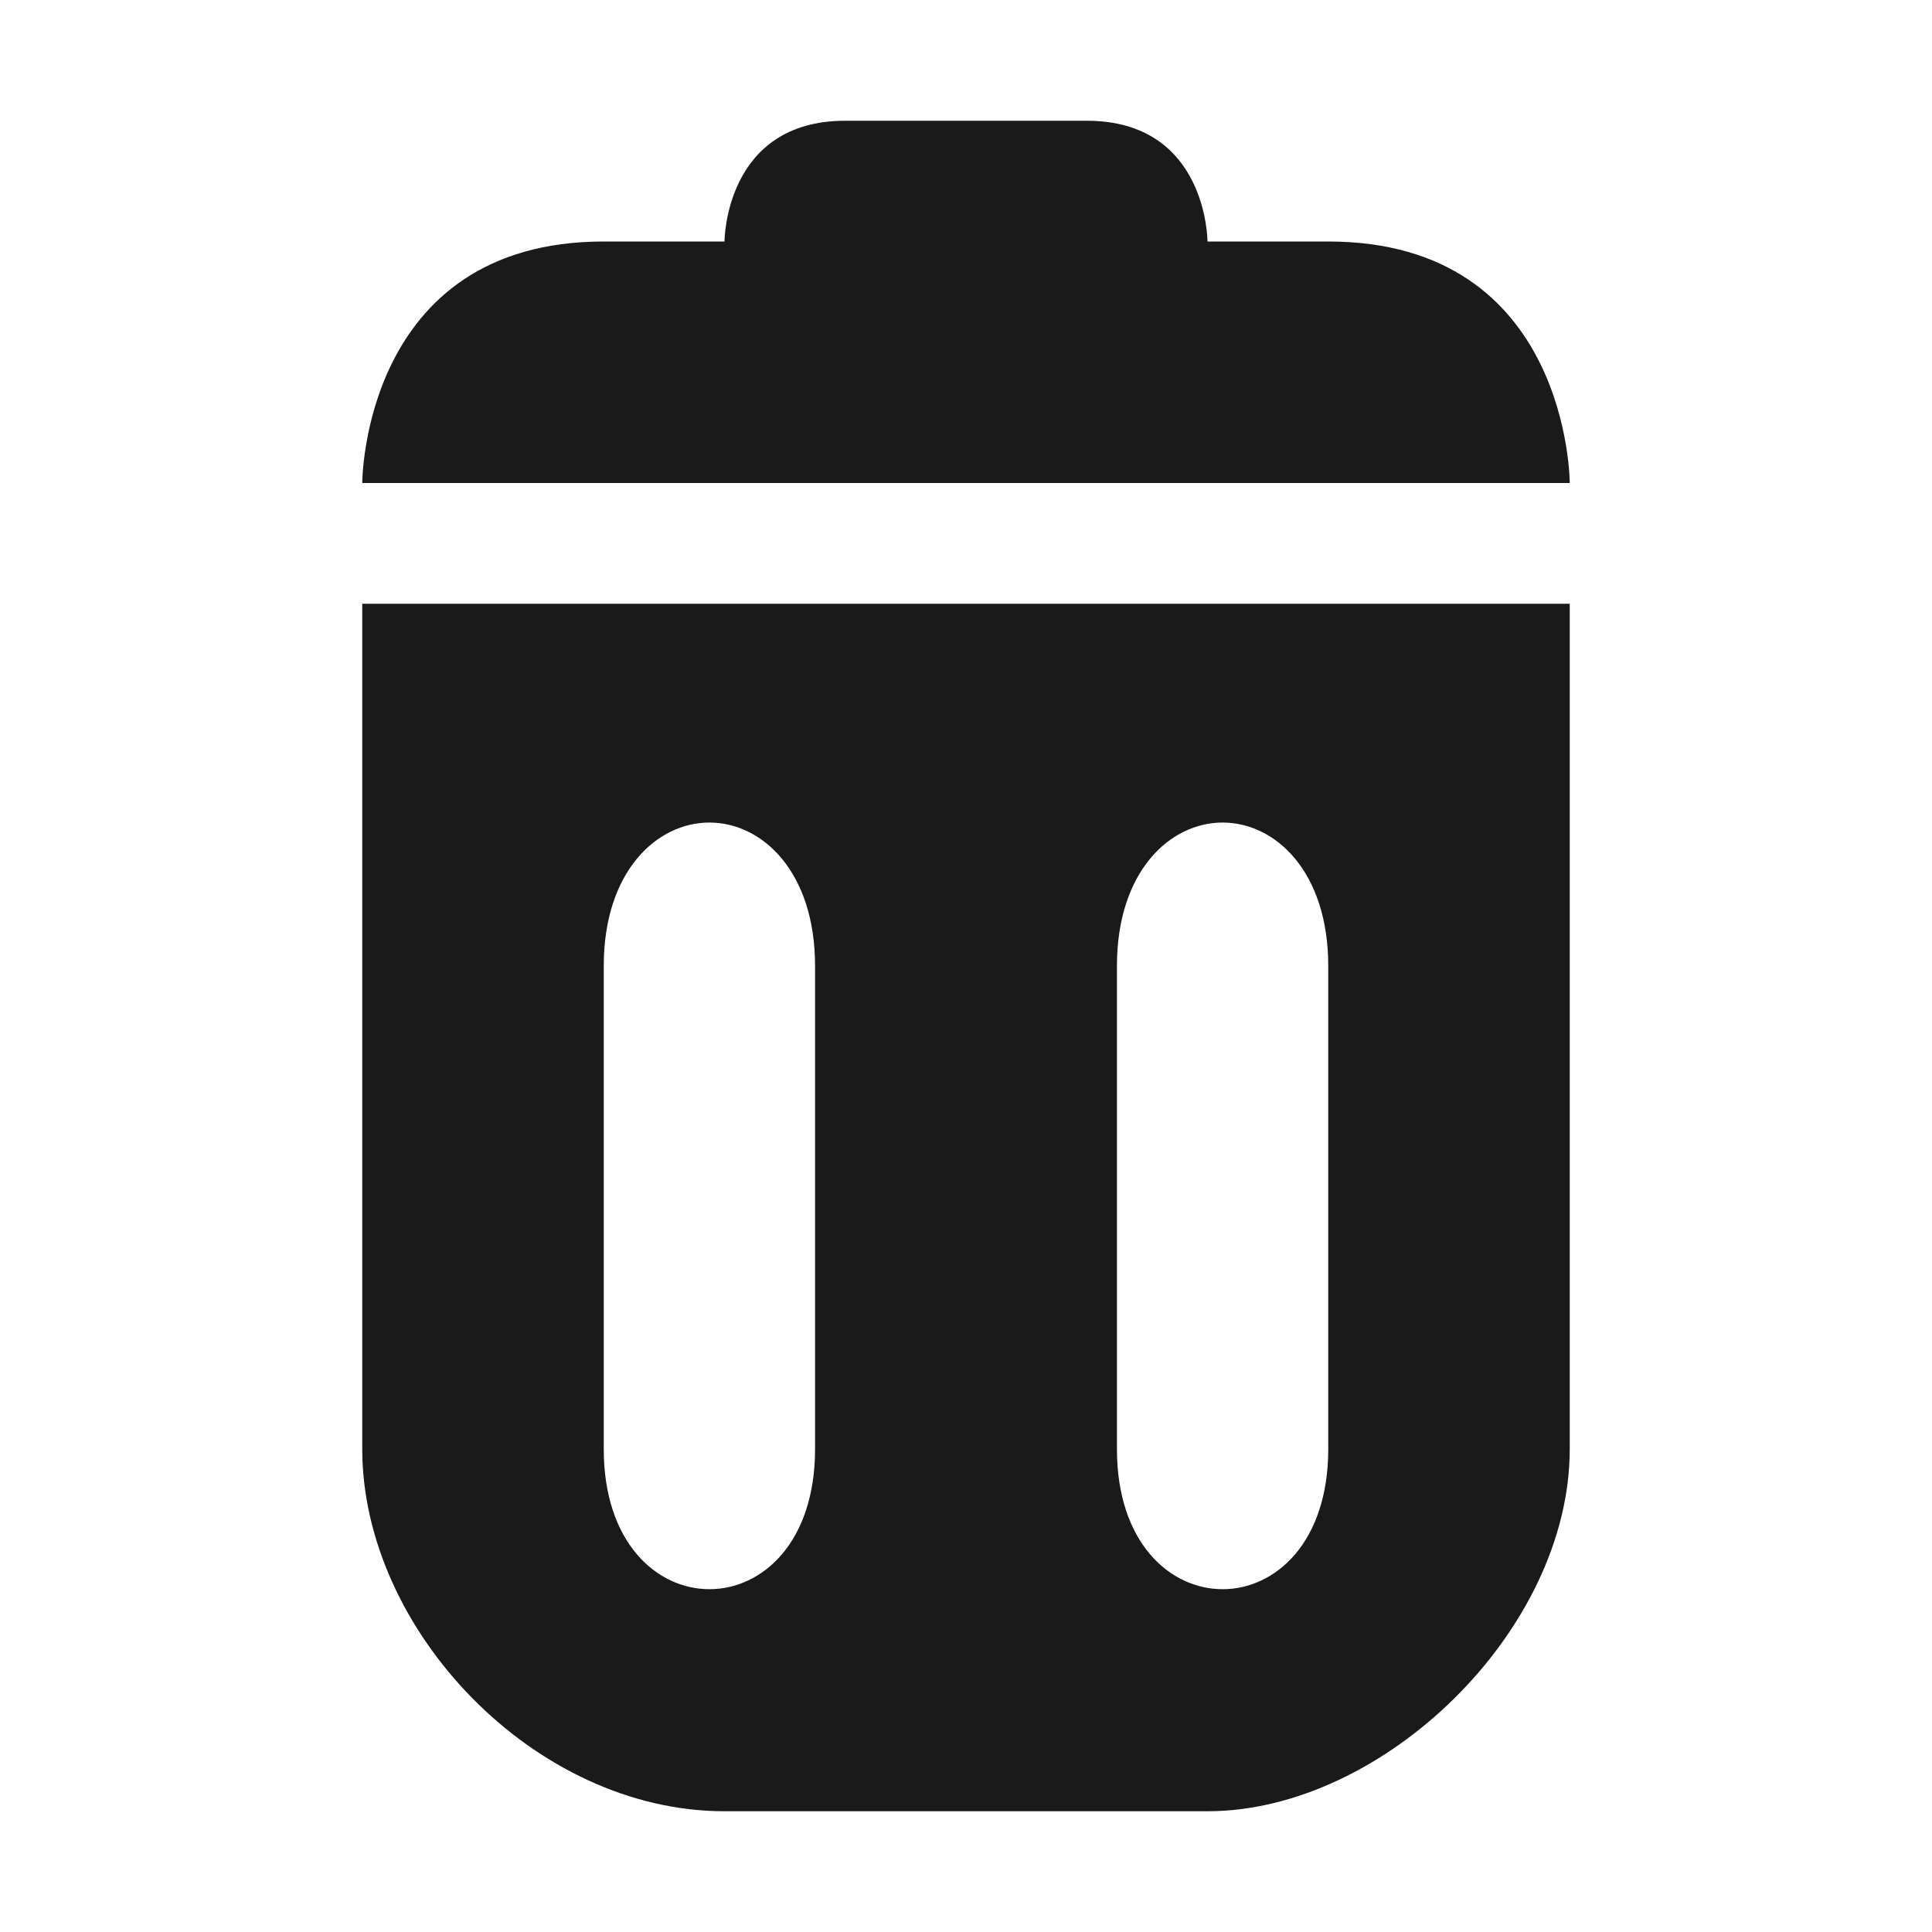
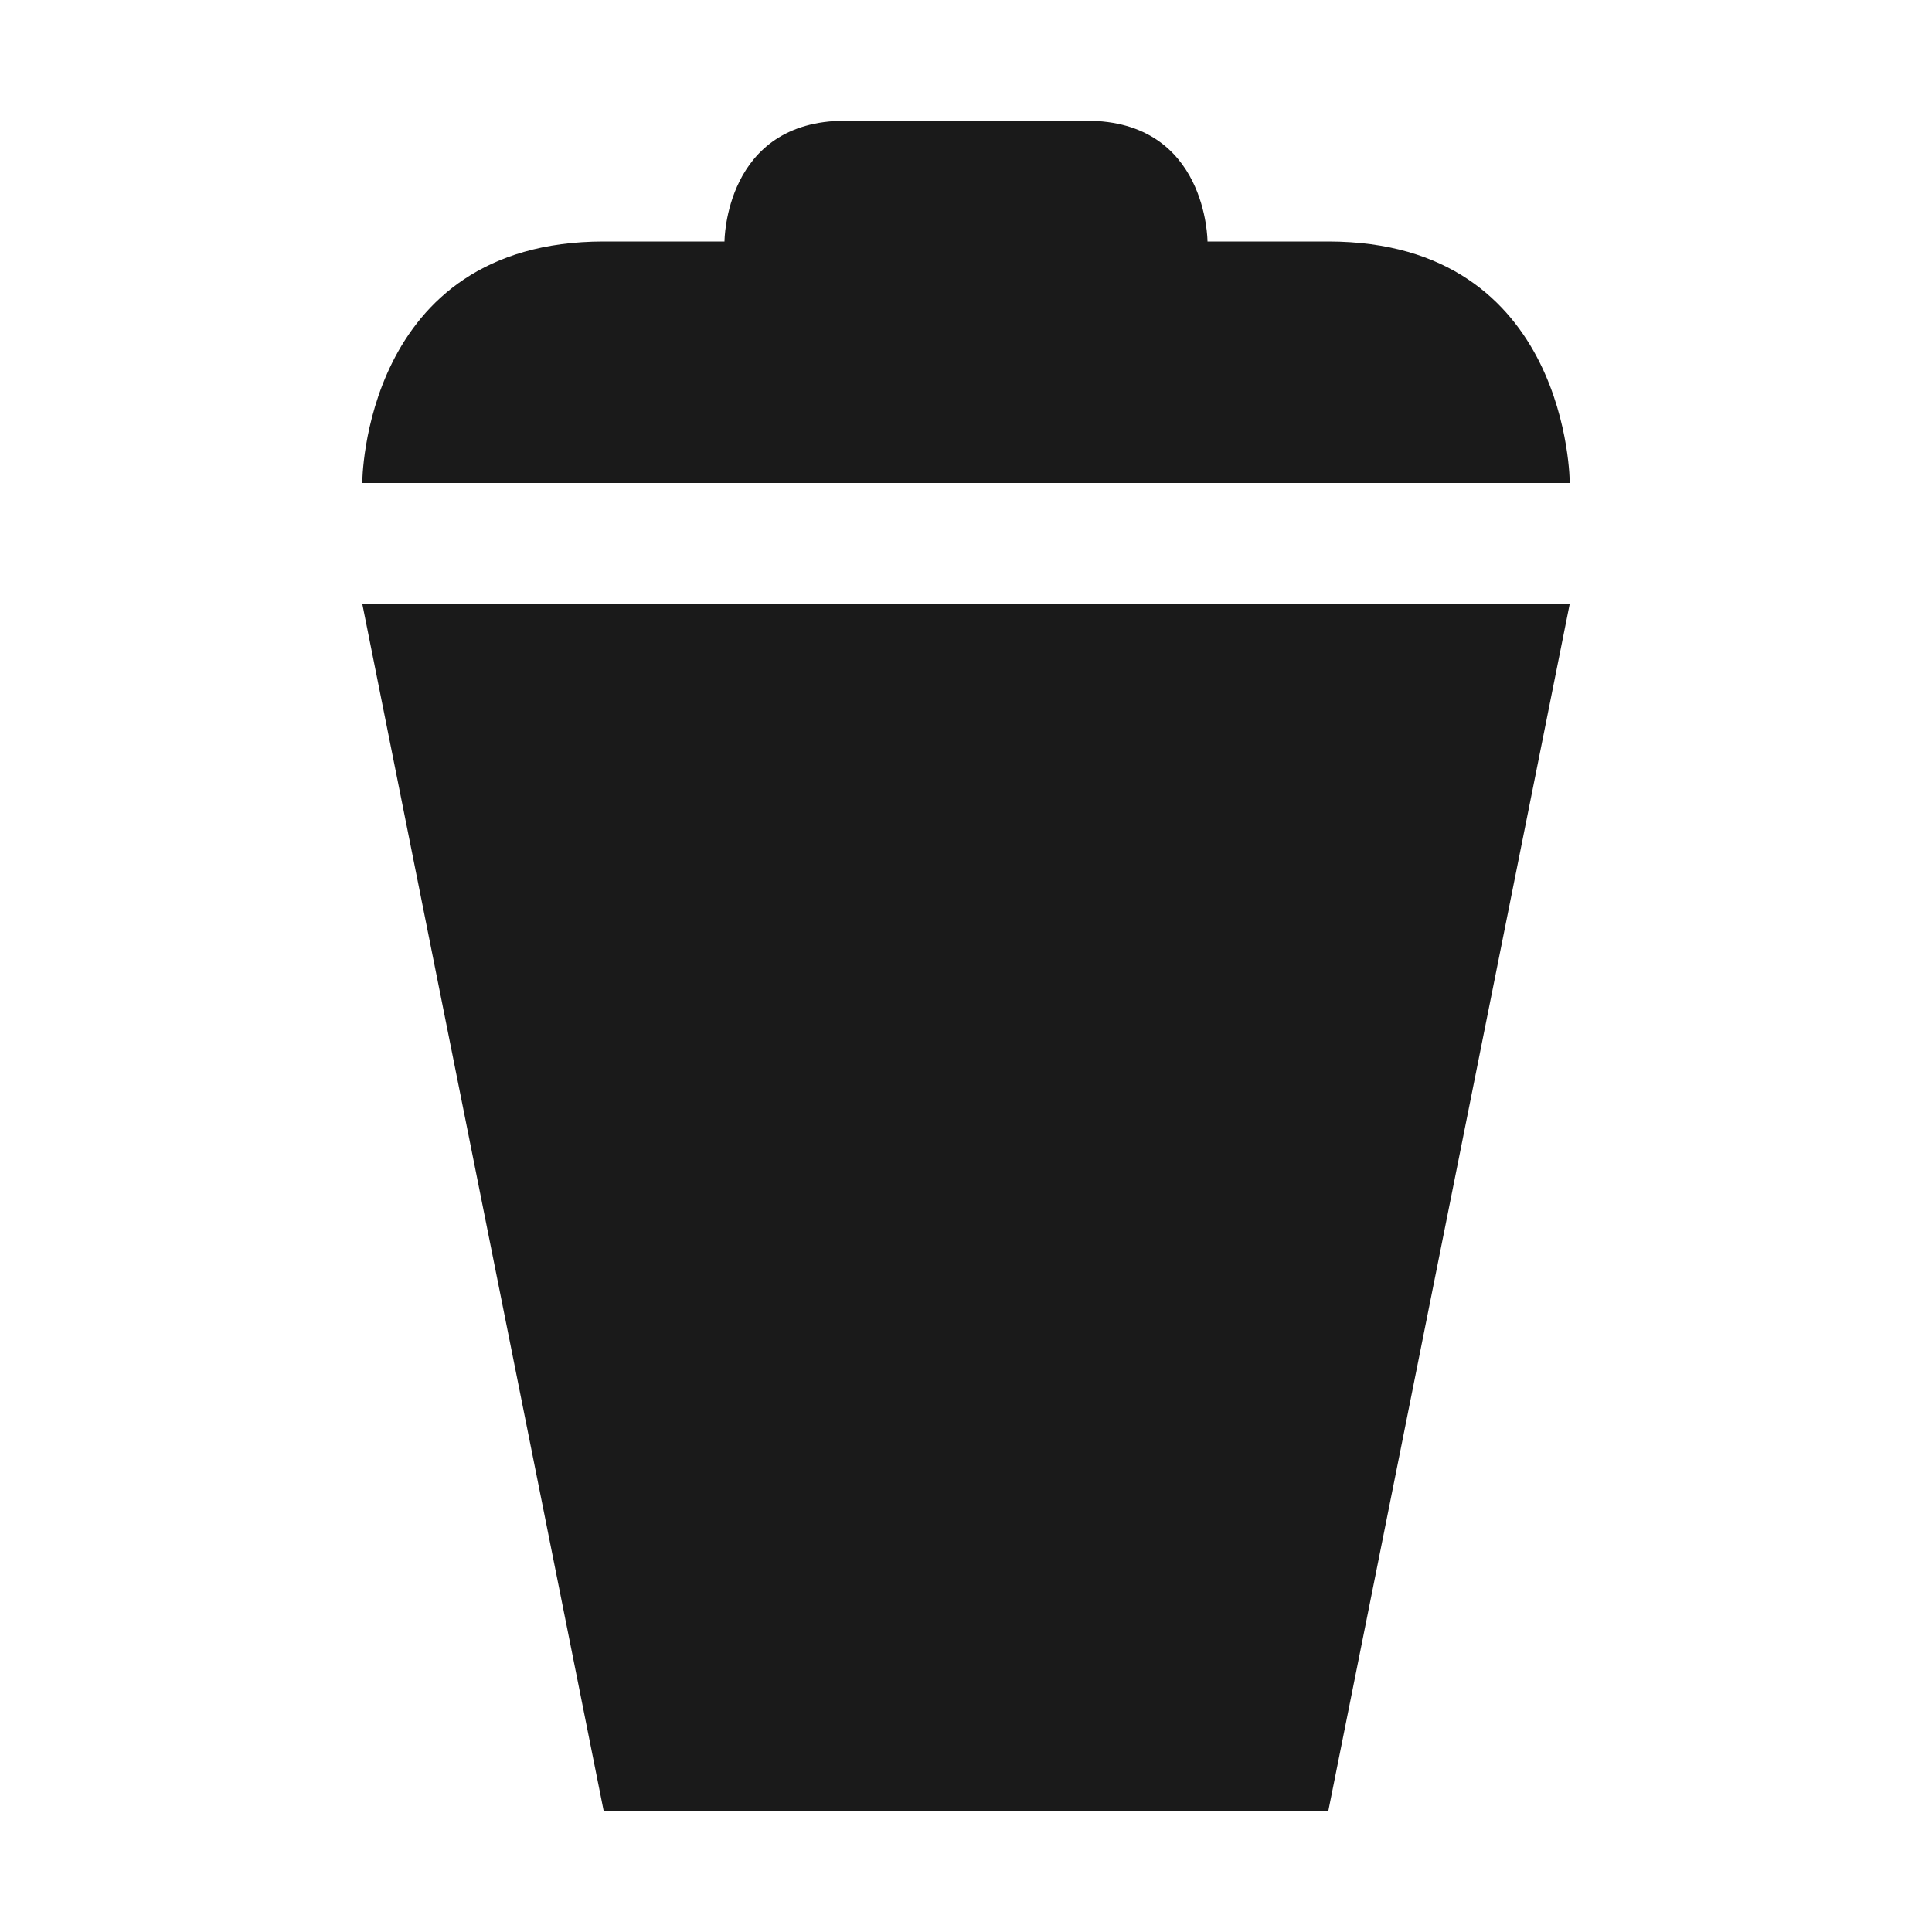
<svg xmlns="http://www.w3.org/2000/svg" version="1.1" width="100%" height="100%" viewBox="0 0 16 16" id="svg2">
  <defs id="defs6" />
  <rect width="16" height="16" x="0" y="0" id="canvas" style="fill:none;stroke:none;visibility:hidden" />
-   <path d="M 7,1 C 6,1 6,2 6,2 L 5,2 C 3,2 3,4 3,4 L 13,4 C 13,4 13,2 11,2 L 10,2 C 10,2 10,1 9,1 L 7,1 z m -4,4 0,7 c 0,1.497 1.425,3 3,3 l 4,0 c 1.455,0 3,-1.497 3,-3 L 13,5 3,5 z M 5.875,6.812 C 6.312,6.812 6.75,7.218 6.75,8 l 0,4 C 6.75,13.548 5,13.548 5,12 L 5,8 C 5,7.218 5.438,6.812 5.875,6.812 z m 4.25,0 C 10.562,6.812 11,7.218 11,8 l 0,4 c 0,1.548 -1.75,1.548 -1.75,0 l 0,-4 c 0,-0.782 0.438,-1.188 0.875,-1.188 z" id="waste-basket" style="fill:#1a1a1a;fill-opacity:1;stroke:none" />
+   <path d="M 7,1 C 6,1 6,2 6,2 L 5,2 C 3,2 3,4 3,4 L 13,4 C 13,4 13,2 11,2 L 10,2 C 10,2 10,1 9,1 z m -4,4 2,10 6,0 2,-10 z" id="waste-basket" style="fill:#1a1a1a;fill-opacity:1;stroke:none" />
</svg>
